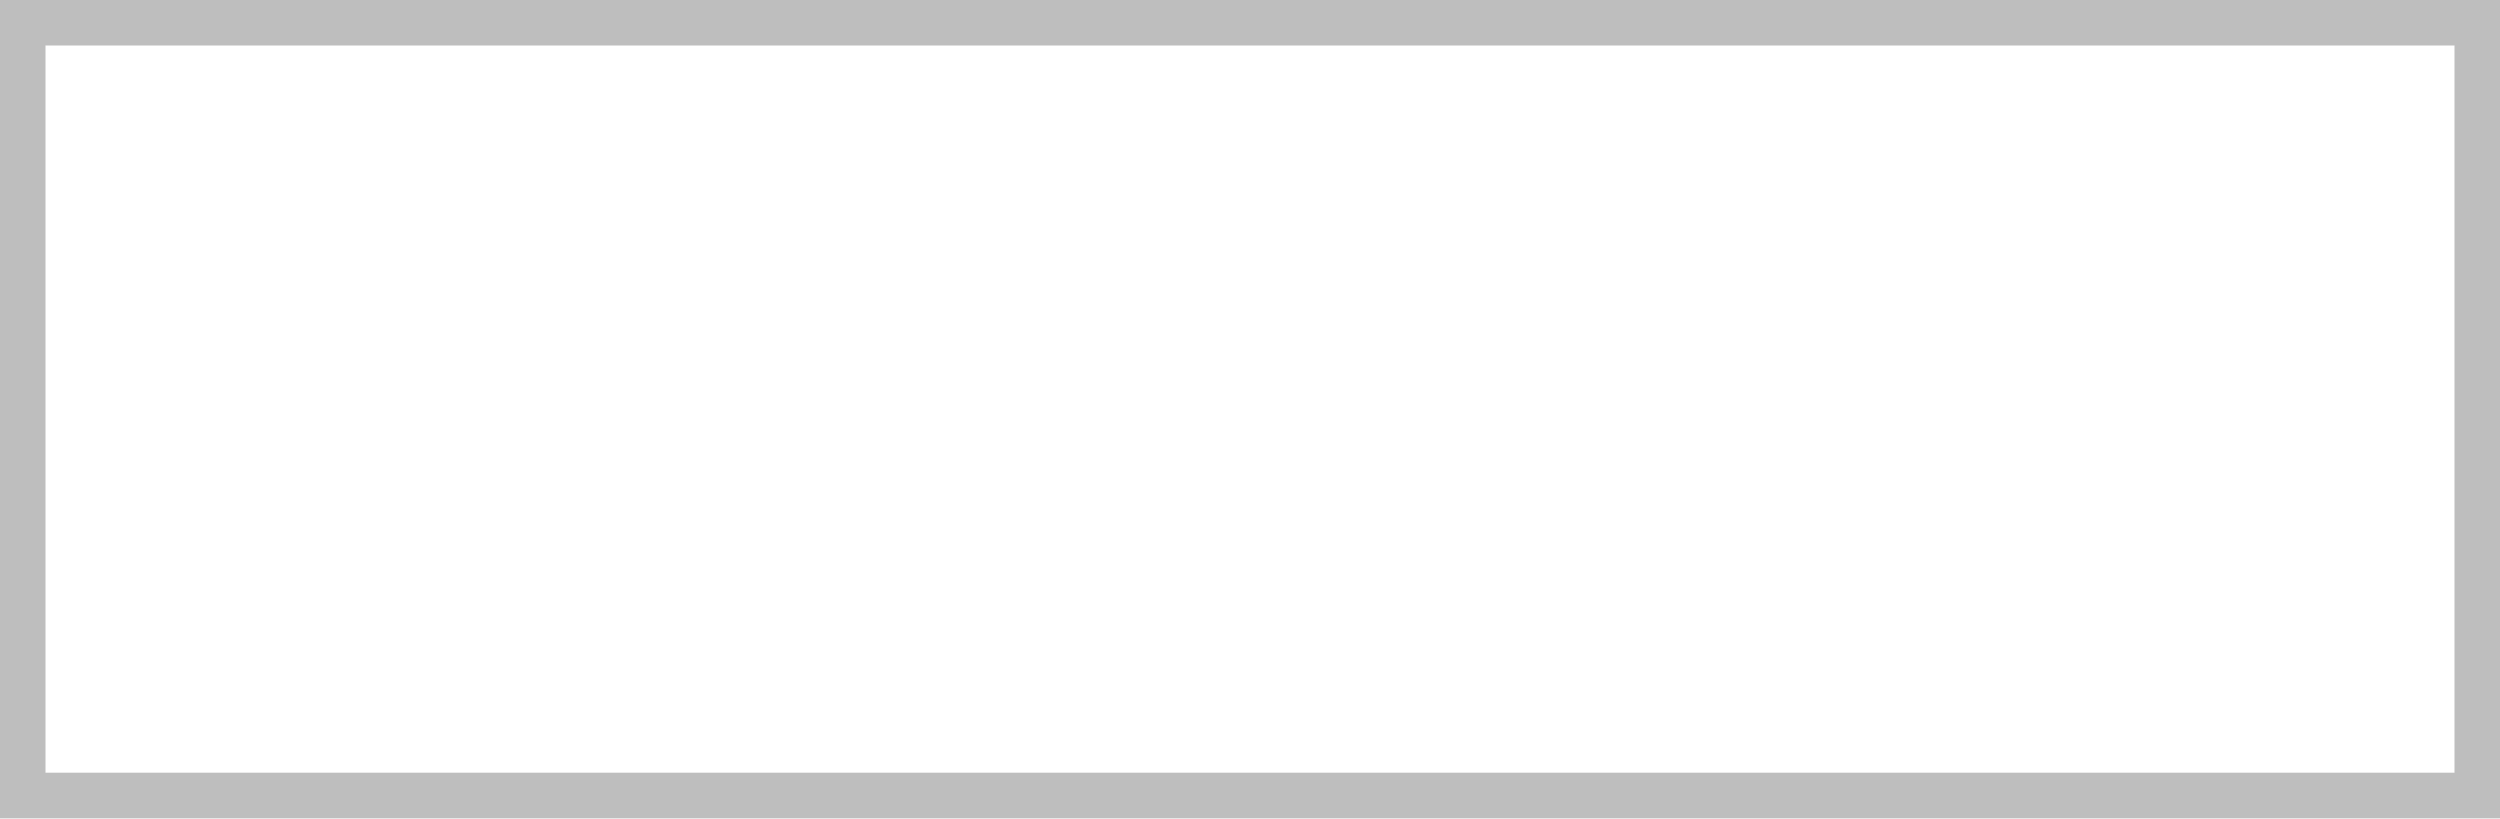
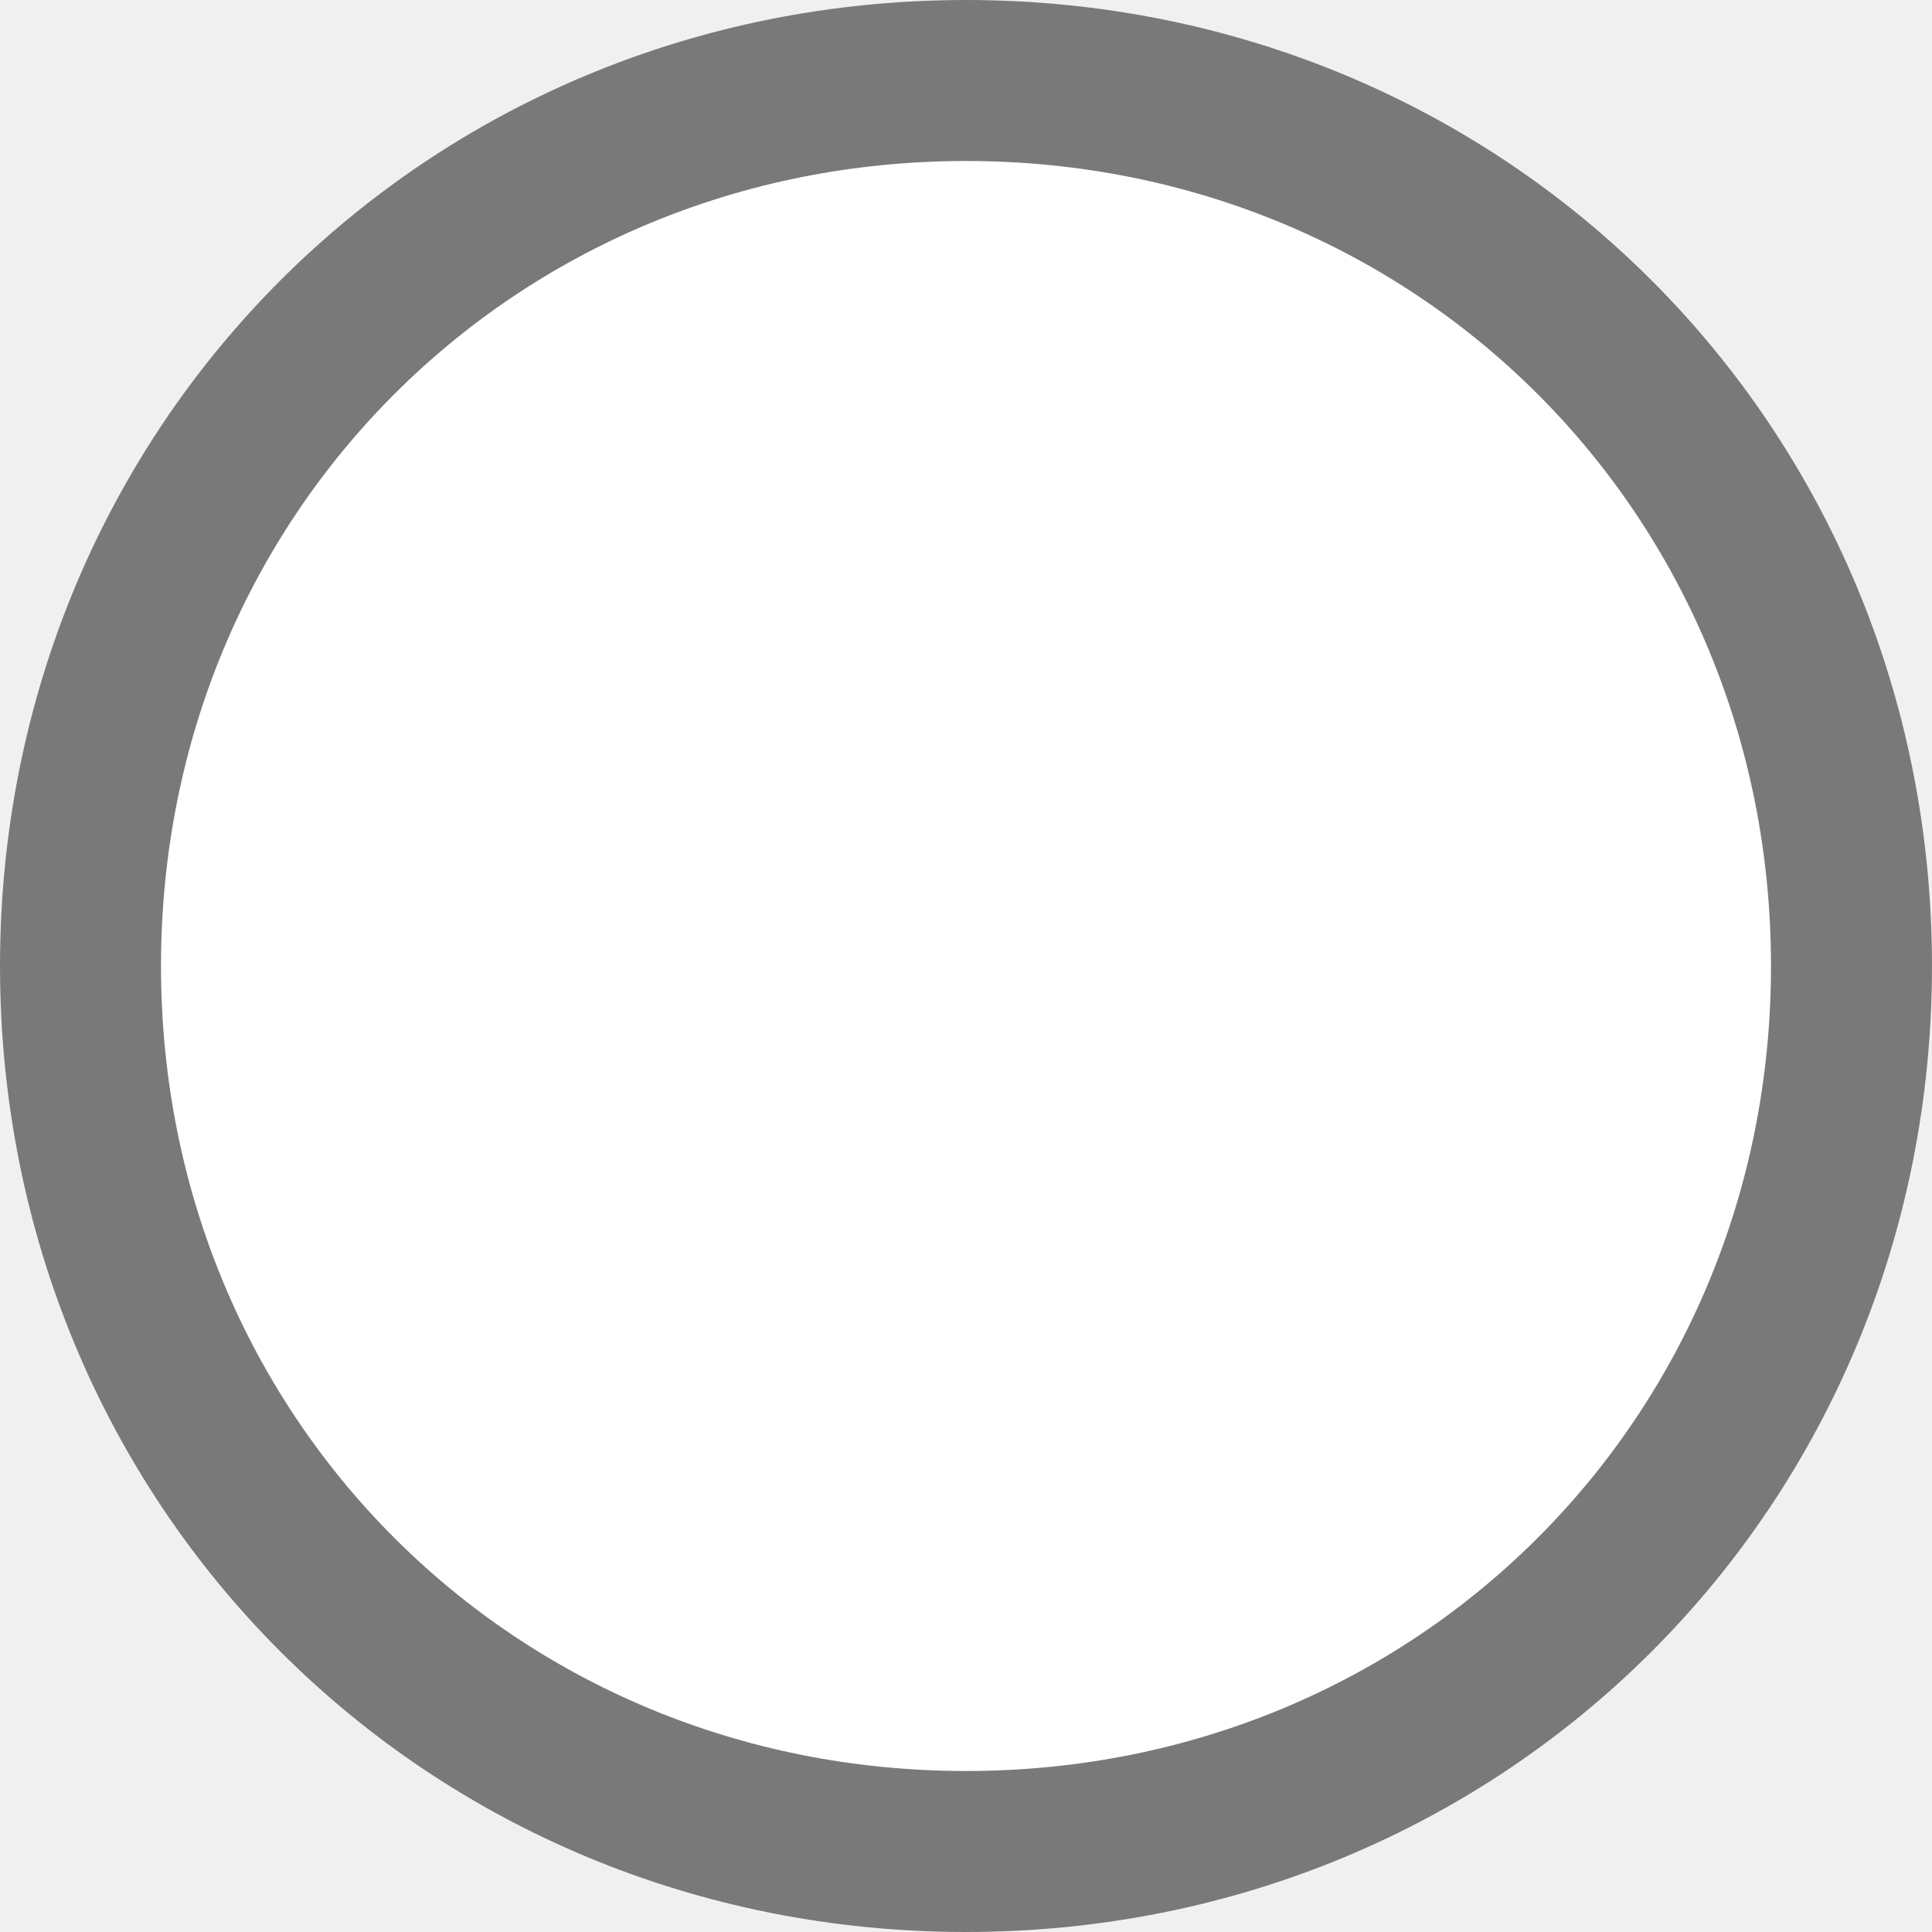
- <svg xmlns="http://www.w3.org/2000/svg" version="1.1" width="55px" height="18px">
-   <g transform="matrix(1 0 0 1 -467 -2980 )">
-     <path d="M 468 2981  L 521 2981  L 521 2997  L 468 2997  L 468 2981  Z " fill-rule="nonzero" fill="#ffffff" stroke="none" />
-     <path d="M 467.5 2980.5  L 521.5 2980.5  L 521.5 2997.5  L 467.5 2997.5  L 467.5 2980.5  Z " stroke-width="1" stroke="#aaaaaa" fill="none" stroke-opacity="0.718" />
-   </g>
+ <svg xmlns="http://www.w3.org/2000/svg" version="1.1" width="12px" height="12px" viewBox="238 2842  12 12">
+   <path d="M 244 2842  C 247.36 2842  250 2844.64  250 2848  C 250 2851.36  247.36 2854  244 2854  C 240.64 2854  238 2851.36  238 2848  C 238 2844.64  240.64 2842  244 2842  Z " fill-rule="nonzero" fill="#ffffff" stroke="none" />
+   <path d="M 244 2842.5  C 247.08 2842.5  249.5 2844.92  249.5 2848  C 249.5 2851.08  247.08 2853.5  244 2853.5  C 240.92 2853.5  238.5 2851.08  238.5 2848  C 238.5 2844.92  240.92 2842.5  244 2842.5  Z " stroke-width="1" stroke="#797979" fill="none" />
</svg>
